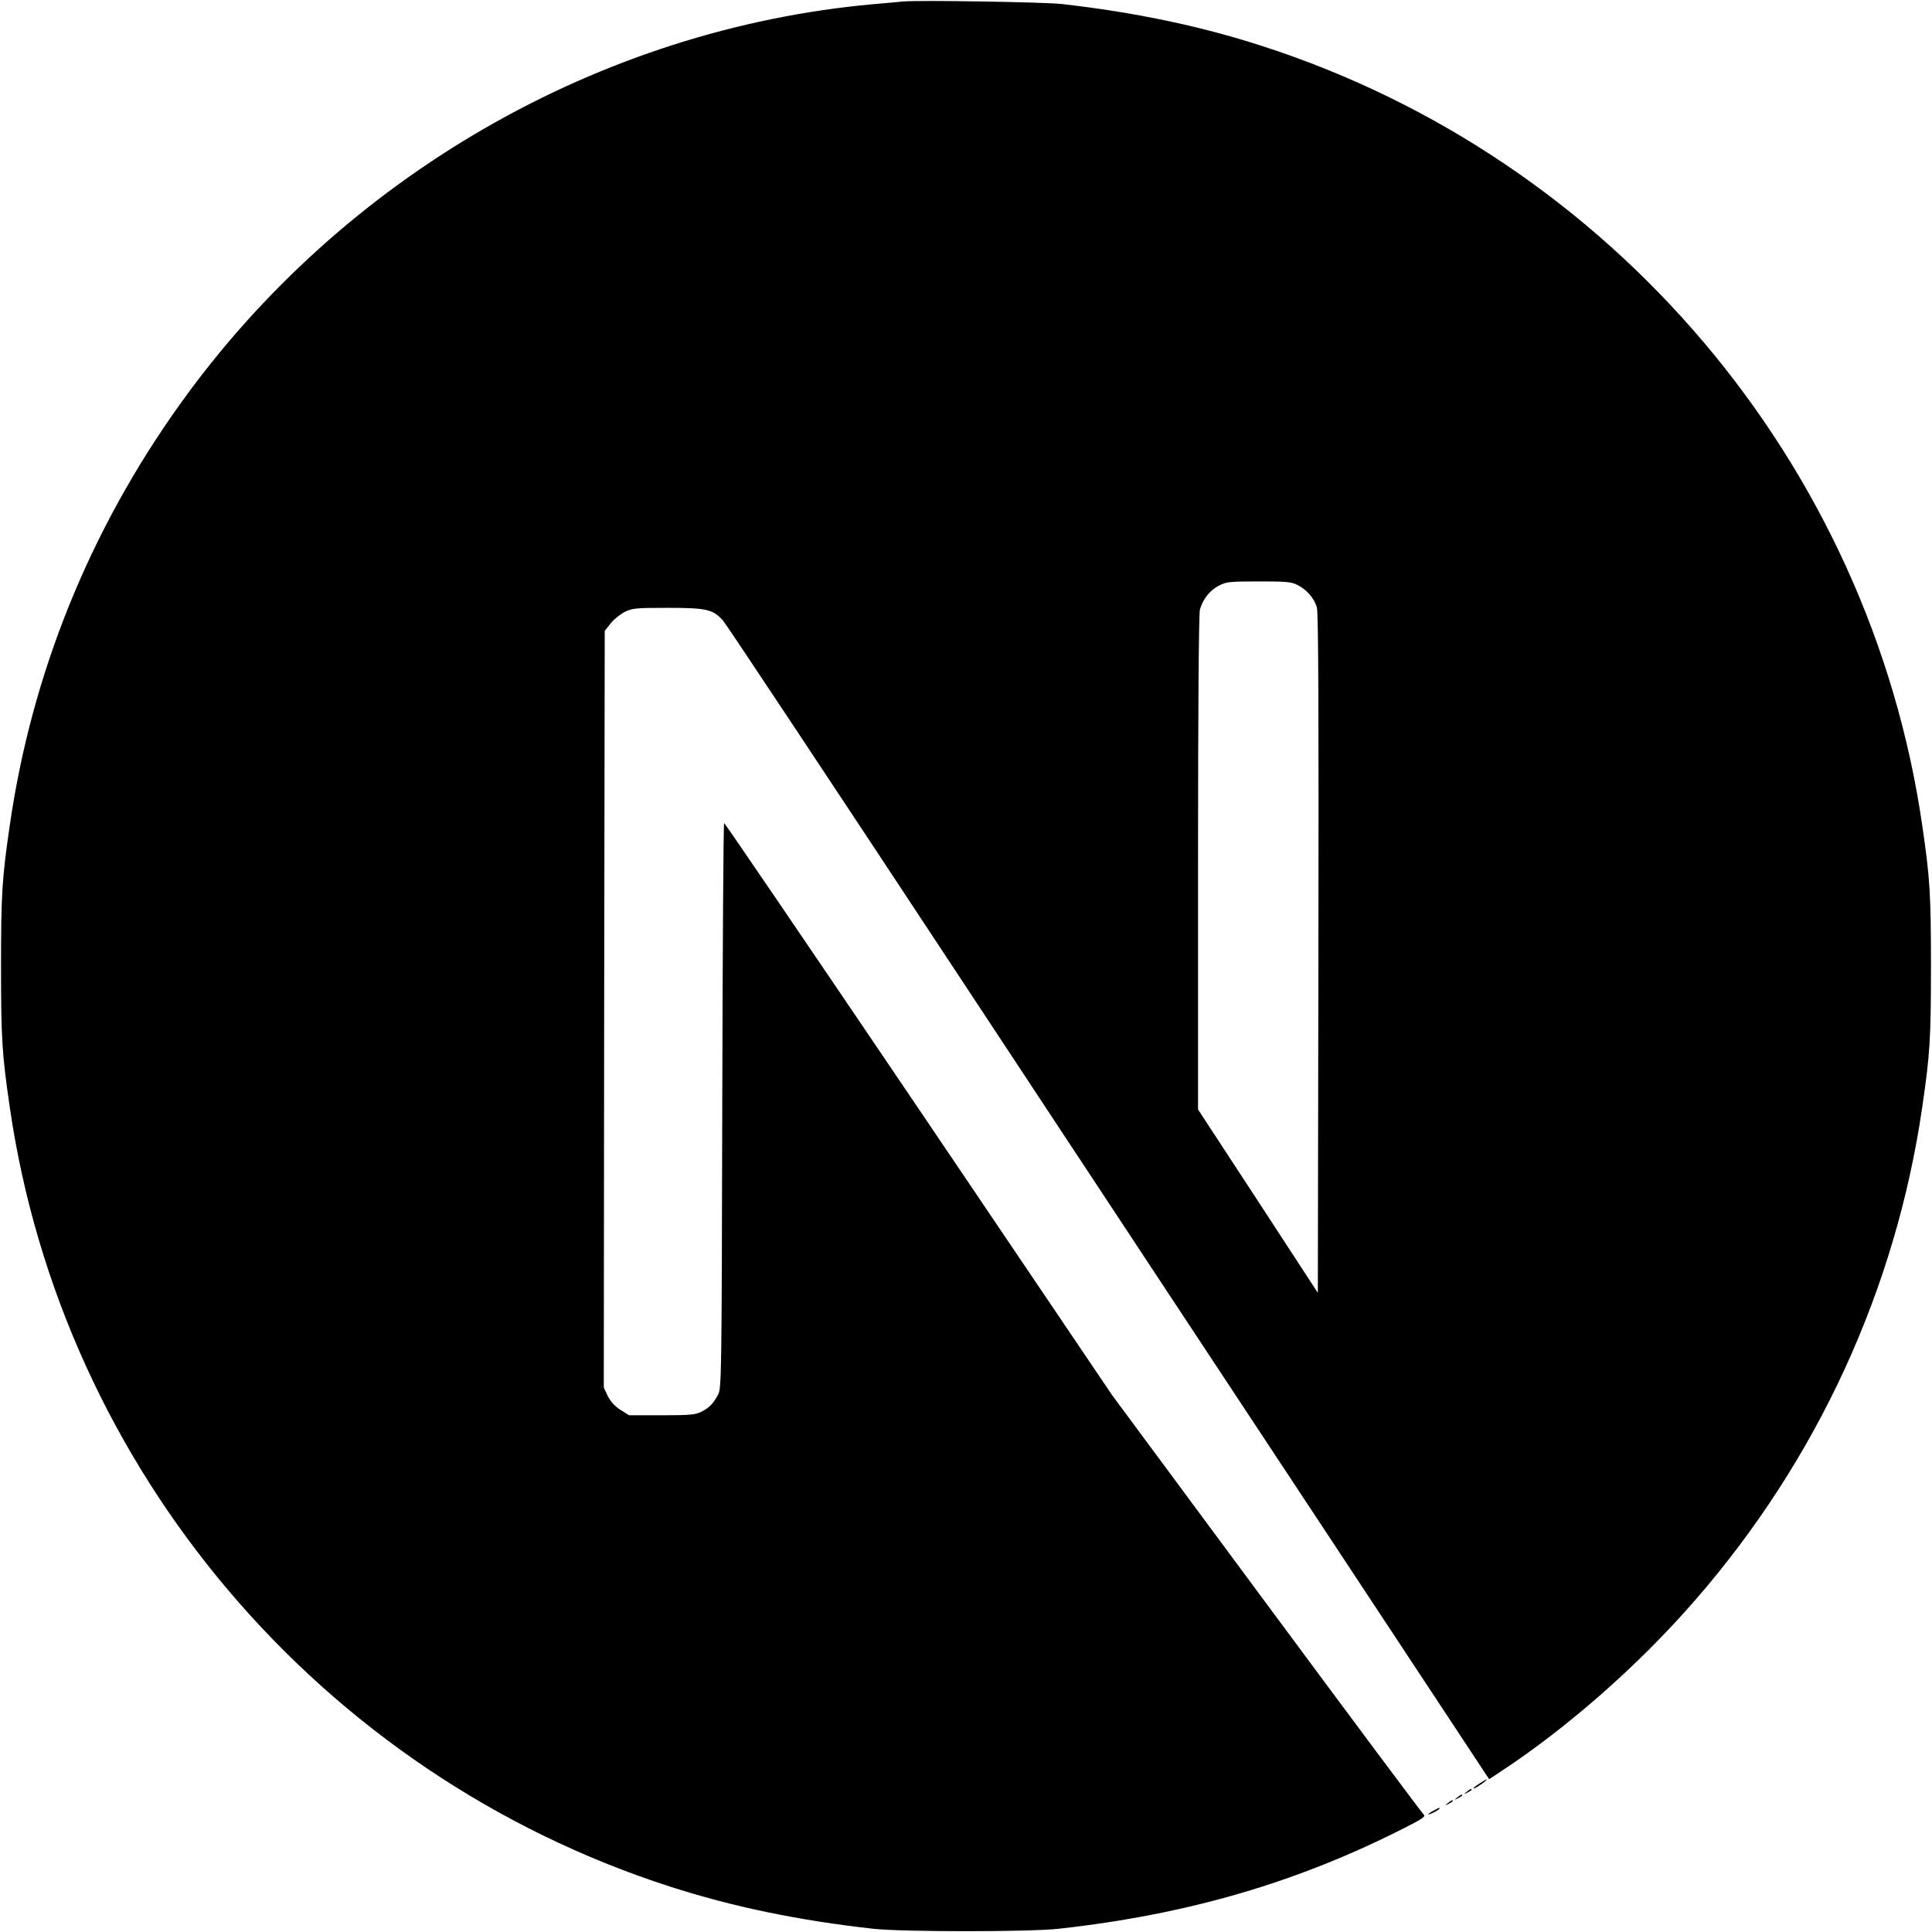
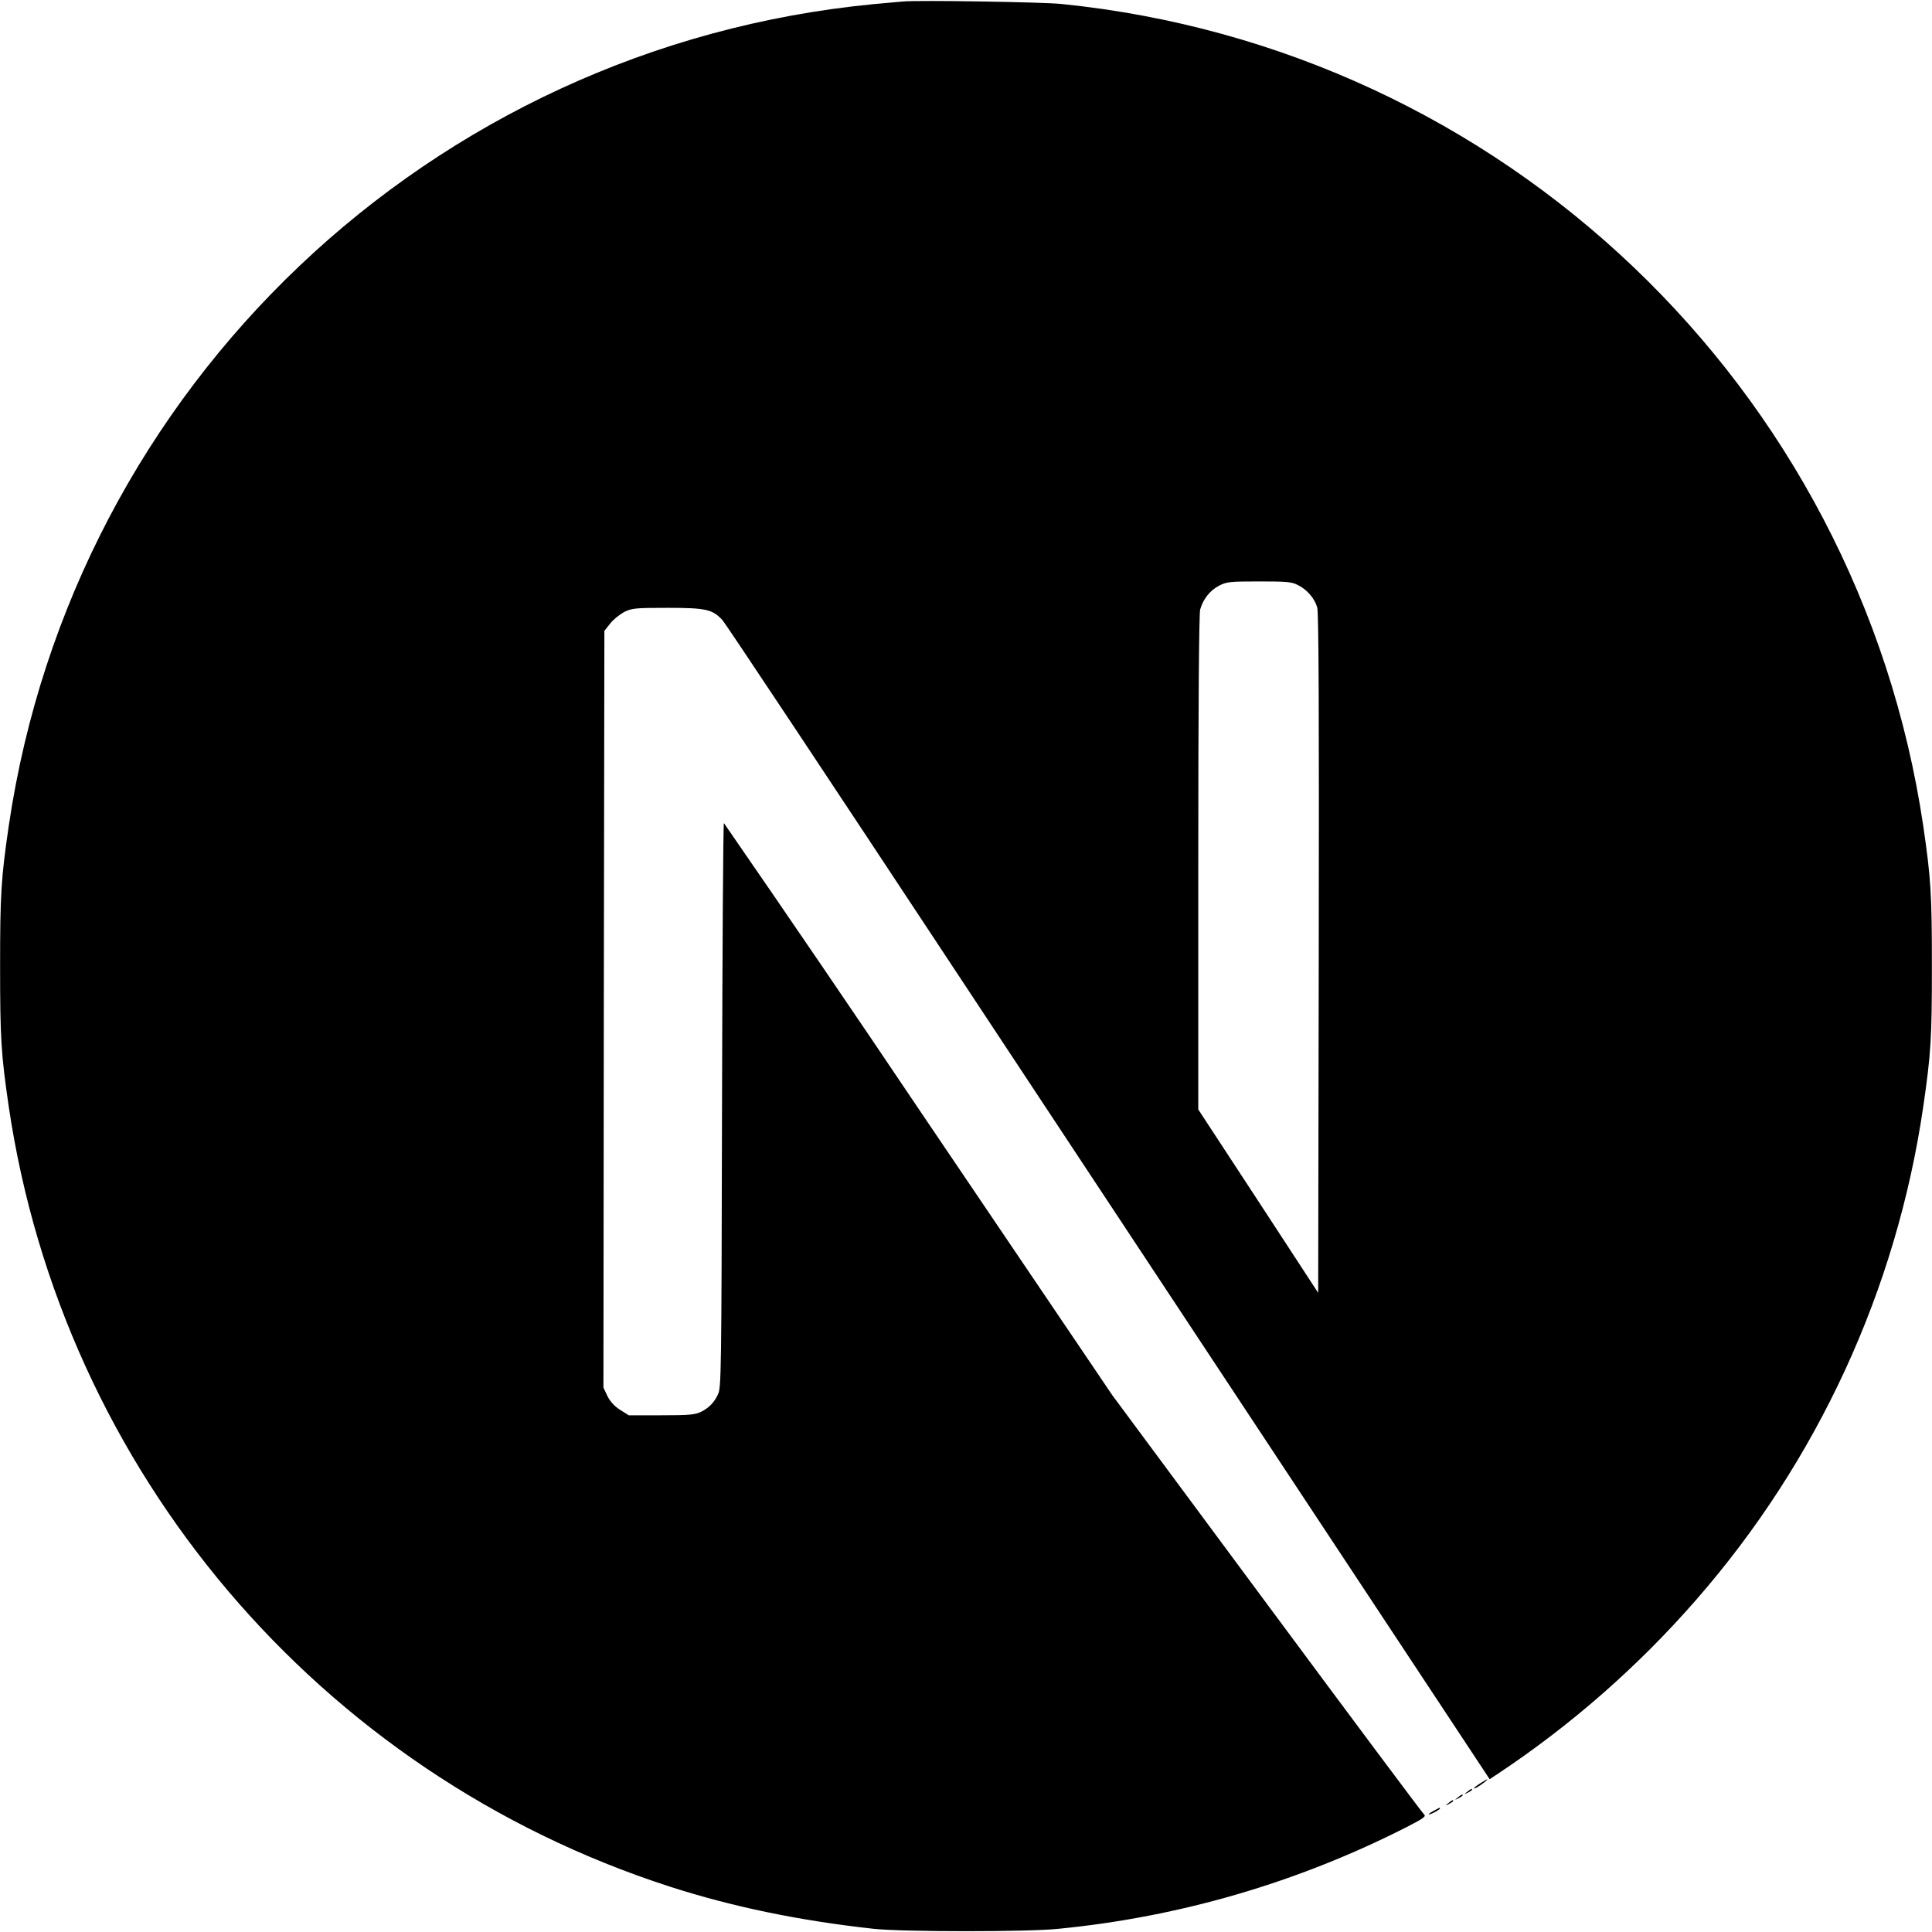
- <svg xmlns="http://www.w3.org/2000/svg" height="1024pt" viewBox=".5 -.2 1023 1024.1" width="1024pt">
-   <path d="m478.5.6c-2.2.2-9.2.9-15.5 1.4-145.3 13.1-281.4 91.5-367.6 212-48 67-78.7 143-90.3 223.5-4.1 28.1-4.6 36.4-4.6 74.5s.5 46.4 4.6 74.5c27.8 192.1 164.5 353.5 349.9 413.3 33.2 10.7 68.2 18 108 22.4 15.5 1.7 82.5 1.7 98 0 68.7-7.6 126.9-24.6 184.3-53.9 8.8-4.5 10.5-5.7 9.3-6.7-.8-.6-38.3-50.9-83.3-111.7l-81.8-110.5-102.5-151.7c-56.4-83.4-102.8-151.6-103.2-151.6-.4-.1-.8 67.3-1 149.6-.3 144.1-.4 149.9-2.2 153.3-2.6 4.9-4.6 6.9-8.8 9.1-3.2 1.6-6 1.9-21.1 1.9h-17.3l-4.6-2.9c-3-1.9-5.2-4.4-6.7-7.3l-2.1-4.5.2-200.5.3-200.6 3.1-3.9c1.6-2.1 5-4.8 7.4-6.1 4.1-2 5.7-2.2 23-2.2 20.4 0 23.8.8 29.1 6.6 1.5 1.6 57 85.2 123.4 185.9s157.2 238.2 201.8 305.7l81 122.7 4.1-2.7c36.3-23.6 74.7-57.2 105.1-92.2 64.7-74.3 106.4-164.9 120.4-261.5 4.1-28.1 4.6-36.4 4.6-74.5s-.5-46.4-4.6-74.5c-27.8-192.1-164.5-353.5-349.9-413.3-32.7-10.6-67.5-17.9-106.5-22.3-9.6-1-75.7-2.1-84-1.3zm209.4 309.4c4.8 2.4 8.7 7 10.1 11.8.8 2.6 1 58.2.8 183.5l-.3 179.8-31.7-48.6-31.8-48.6v-130.7c0-84.5.4-132 1-134.3 1.6-5.6 5.1-10 9.9-12.6 4.1-2.1 5.6-2.3 21.3-2.3 14.8 0 17.4.2 20.7 2z" />
-   <path d="m784.3 945.1c-3.5 2.2-4.6 3.7-1.5 2 2.2-1.3 5.8-4 5.2-4.1-.3 0-2 1-3.7 2.1zm-6.9 4.5c-1.8 1.4-1.8 1.5.4.4 1.2-.6 2.2-1.3 2.2-1.5 0-.8-.5-.6-2.6 1.1zm-5 3c-1.8 1.4-1.8 1.5.4.4 1.2-.6 2.2-1.3 2.2-1.5 0-.8-.5-.6-2.6 1.1zm-5 3c-1.8 1.4-1.8 1.5.4.4 1.2-.6 2.2-1.3 2.2-1.5 0-.8-.5-.6-2.6 1.1zm-7.6 4c-3.8 2-3.6 2.8.2.9 1.7-.9 3-1.8 3-2 0-.7-.1-.6-3.2 1.1z" />
+ <svg xmlns="http://www.w3.org/2000/svg" width="px" height="px" viewBox="0 0 767 767" version="1.1">
+   <g id="surface1">
+     <path style=" stroke:none;fill-rule:nonzero;fill:rgb(0%,0%,0%);fill-opacity:1;" d="M 358.387 0.598 L 346.766 1.648 C 170.898 18.625 29.27 153.191 3.484 327.816 C 0.414 348.859 0.039 355.078 0.039 383.613 C 0.039 412.148 0.414 418.363 3.484 439.41 C 24.949 584 126.594 703.941 265.801 748.949 C 290.688 756.965 316.93 762.43 346.766 765.727 C 358.387 767 408.613 767 420.234 765.727 C 468.41 761.02 515.277 747.324 558.402 725.359 C 565 721.988 566.273 721.09 565.371 720.34 C 564.773 719.891 536.66 682.219 502.926 636.684 L 441.602 553.922 L 364.758 440.309 C 339.207 402.301 313.418 364.453 287.391 326.766 C 287.09 326.691 286.789 377.172 286.641 438.809 C 286.418 546.734 286.34 551.078 284.992 553.625 C 283.68 556.613 281.34 559.031 278.395 560.441 C 275.996 561.637 273.895 561.863 262.578 561.863 L 249.605 561.863 L 246.156 559.691 C 243.91 558.266 242.262 556.395 241.137 554.223 L 239.562 550.852 L 239.711 400.688 L 239.938 250.449 L 242.262 247.527 C 243.461 245.957 246.008 243.934 247.809 242.961 C 250.883 241.461 252.082 241.312 265.051 241.312 C 280.344 241.312 282.895 241.91 286.867 246.254 C 287.992 247.453 329.598 310.066 379.375 385.484 L 530.664 614.438 L 591.387 706.336 L 594.461 704.312 C 623.688 684.906 650.188 661.684 673.254 635.258 C 721.57 580.008 752.91 512.008 763.516 439.41 C 766.586 418.363 766.961 412.148 766.961 383.613 C 766.961 355.078 766.586 348.859 763.516 327.816 C 737.641 153.652 596.707 19.273 421.359 1.574 C 414.16 0.824 364.609 0 358.387 0.598 Z M 515.367 232.324 C 518.969 234.121 521.891 237.566 522.941 241.16 C 523.539 243.109 523.691 284.75 523.539 378.594 L 523.316 513.254 L 499.551 476.855 L 475.711 440.457 L 475.711 342.57 C 475.711 279.285 476.012 243.707 476.461 241.984 C 477.66 237.793 480.285 234.496 483.883 232.551 C 486.957 230.977 488.082 230.828 499.852 230.828 C 510.945 230.828 512.895 230.977 515.367 232.324 Z M 515.367 232.324 " />
+     <path style=" stroke:none;fill-rule:nonzero;fill:rgb(0%,0%,0%);fill-opacity:1;" d="M 587.637 707.984 C 585.016 709.629 584.191 710.754 586.516 709.48 C 588.164 708.508 590.863 706.484 590.414 706.41 C 590.188 706.41 588.914 707.16 587.637 707.984 Z M 582.465 711.352 C 581.117 712.402 581.117 712.477 582.766 711.652 C 583.664 711.203 584.414 710.68 584.414 710.527 C 584.414 709.93 584.039 710.078 582.465 711.352 Z M 578.719 713.602 C 577.367 714.648 577.367 714.723 579.016 713.898 C 579.918 713.449 580.668 712.926 580.668 712.777 C 580.668 712.176 580.293 712.328 578.719 713.602 Z M 574.969 715.848 C 573.621 716.895 573.621 716.969 575.27 716.145 C 576.168 715.695 576.918 715.172 576.918 715.023 C 576.918 714.422 576.543 714.574 574.969 715.848 Z M 569.27 718.844 C 566.422 720.34 566.574 720.941 569.422 719.516 C 570.695 718.844 571.672 718.168 571.672 718.02 C 571.672 717.496 571.594 717.57 569.27 718.844 Z M 569.27 718.844 " />
+   </g>
</svg>
